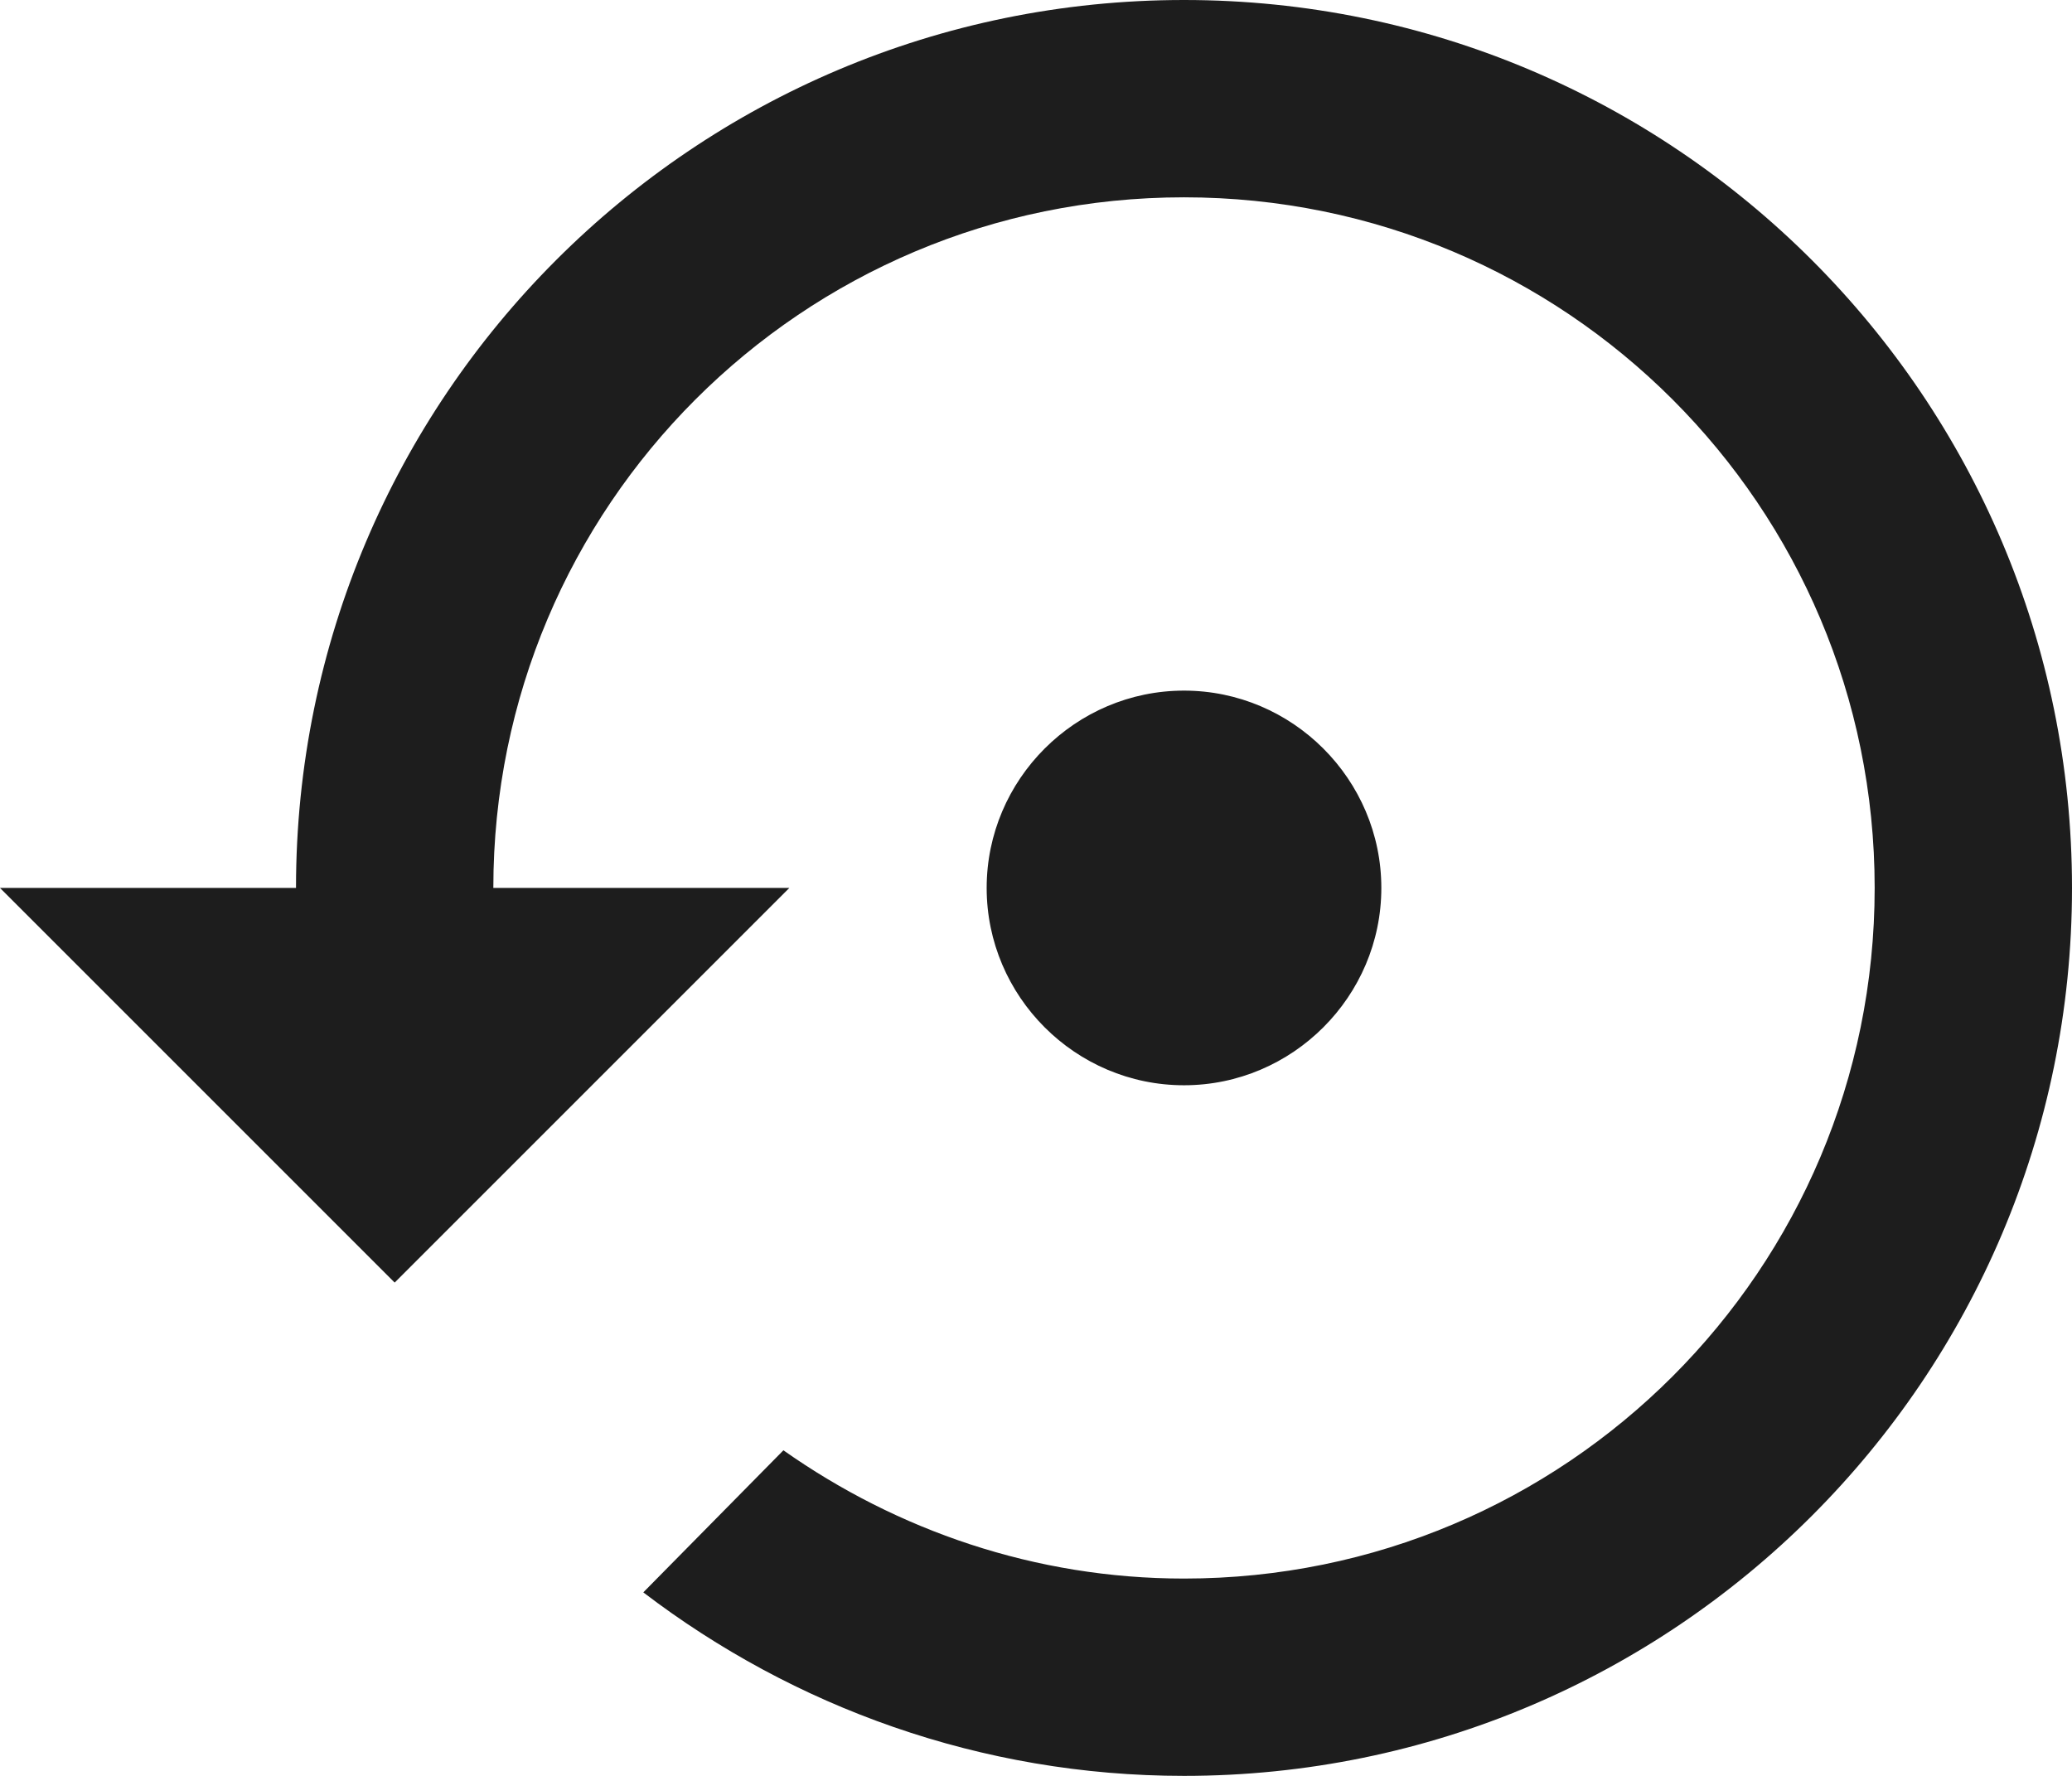
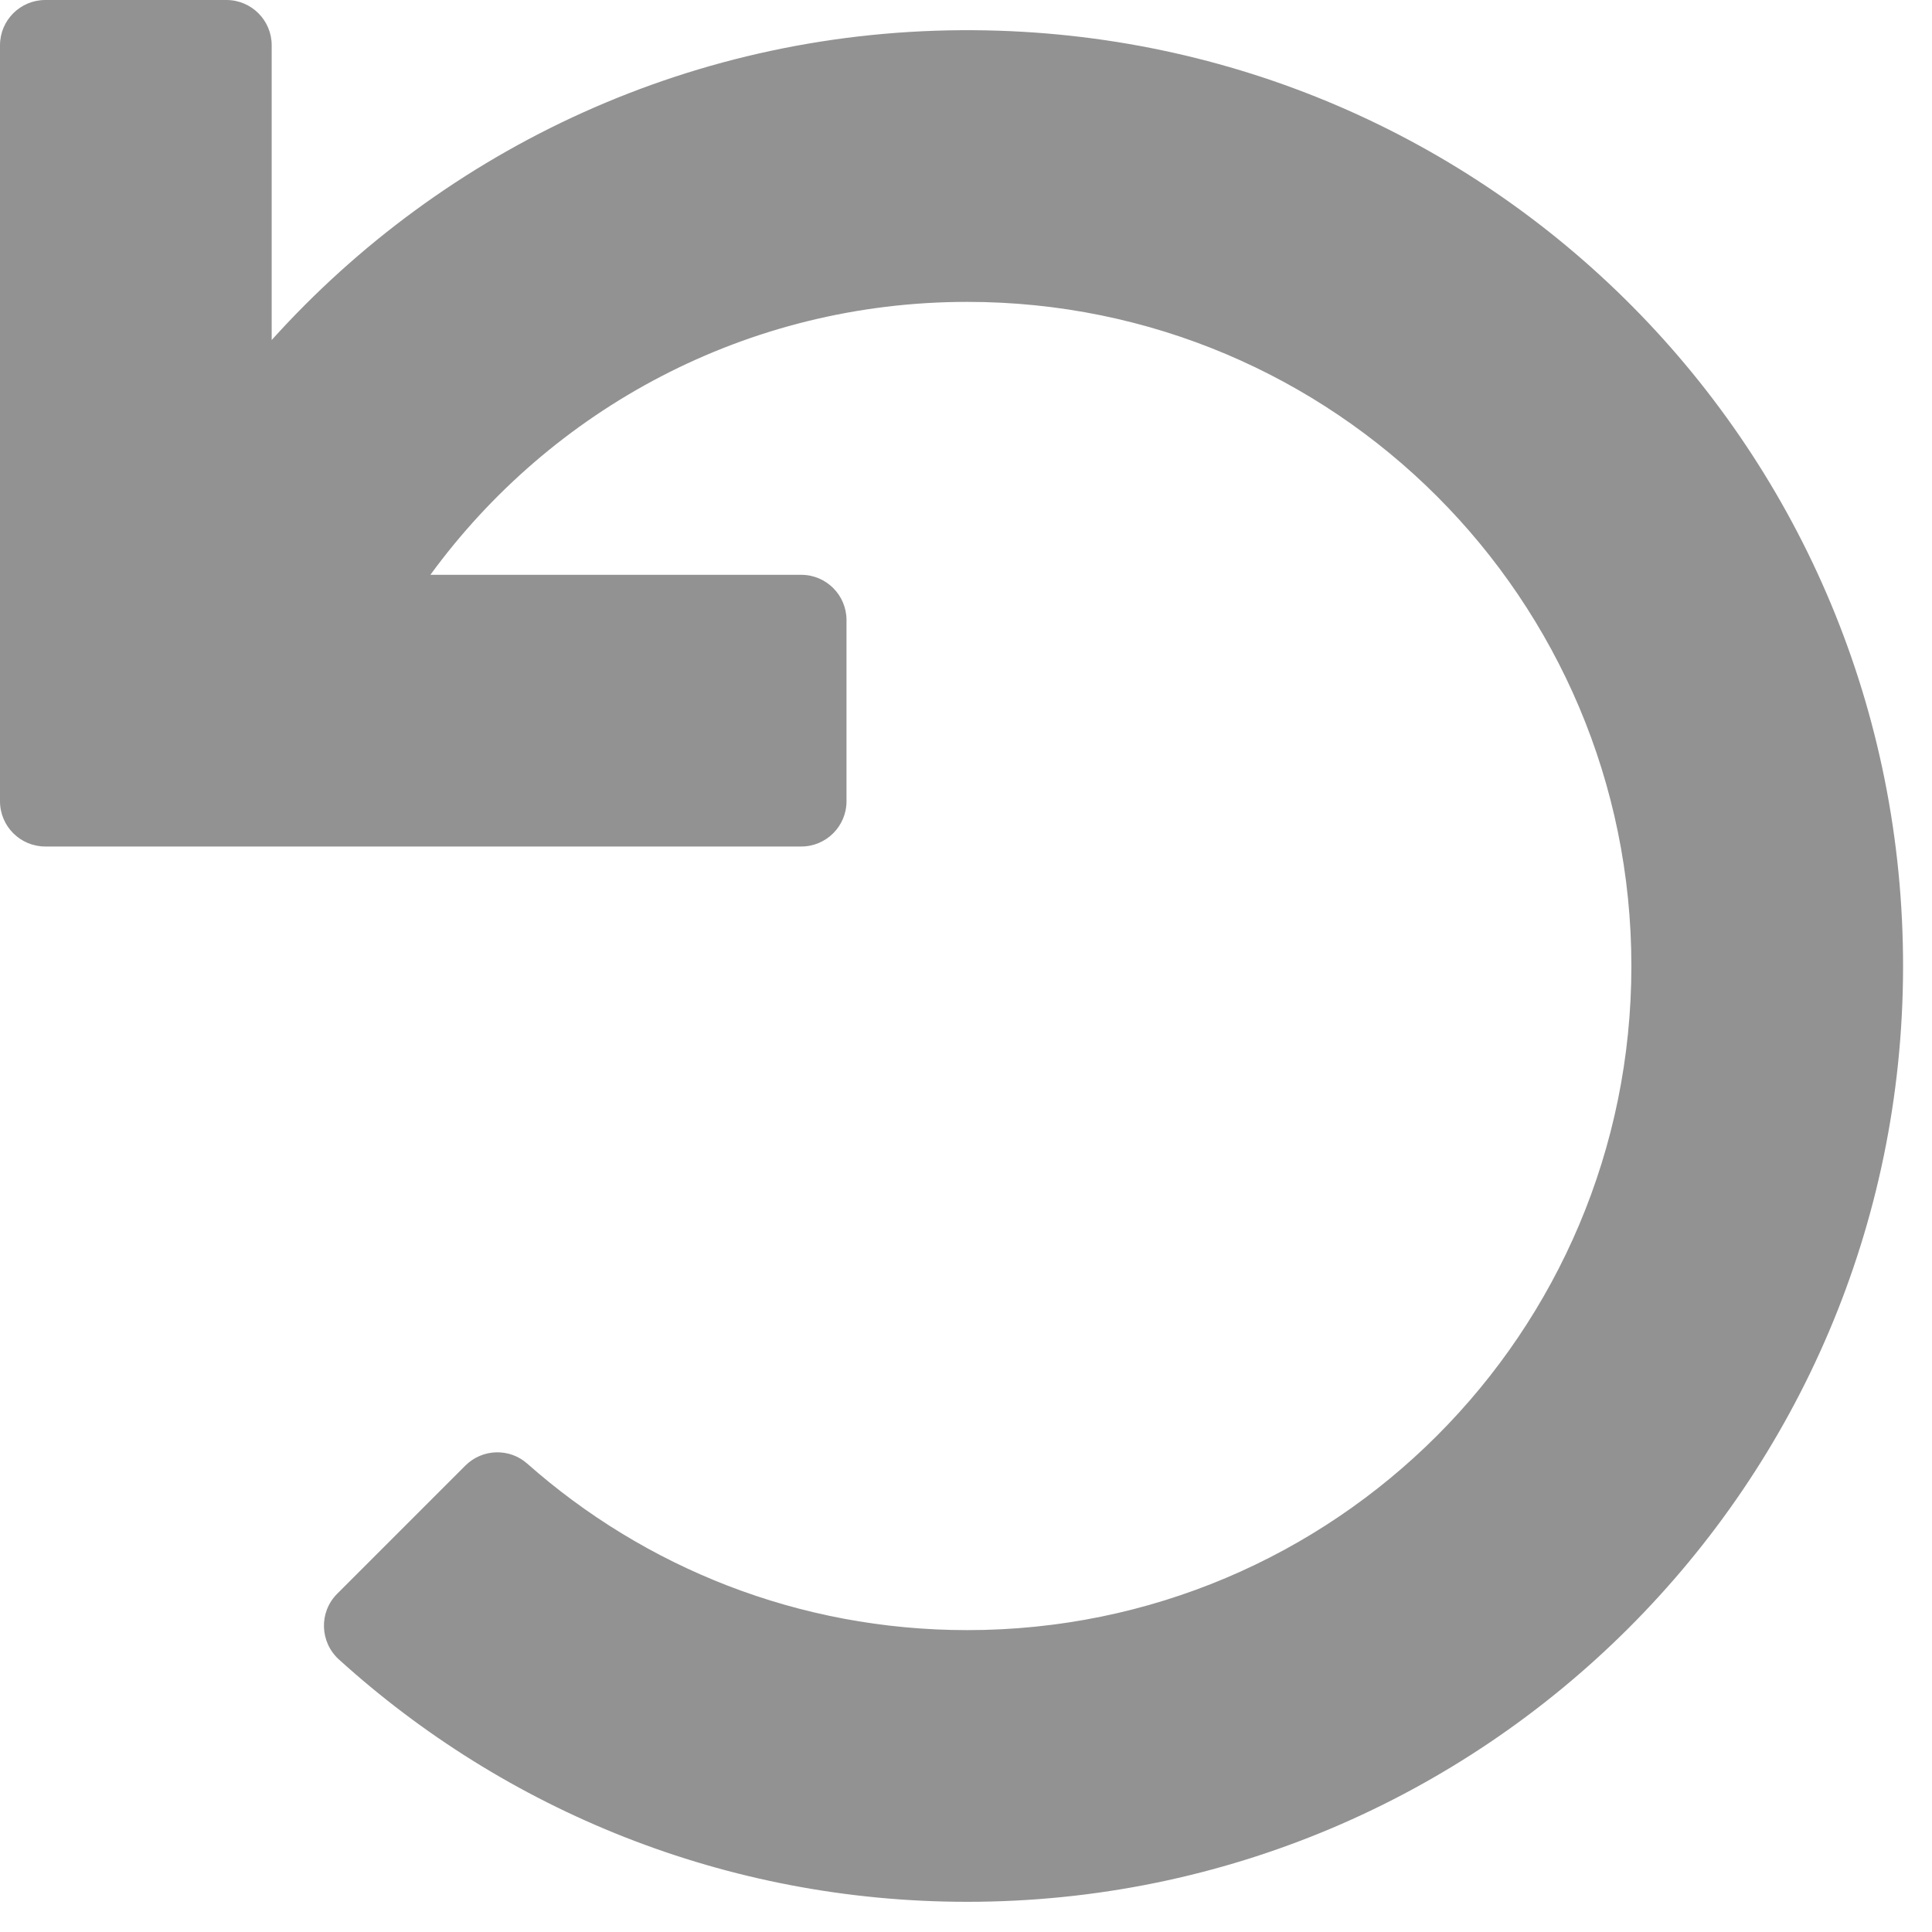
- <svg xmlns="http://www.w3.org/2000/svg" width="21px" height="18px" viewBox="0 0 21 18" version="1.1">
-   <g id="Icons" stroke="none" stroke-width="1" fill="none" fill-rule="evenodd">
-     <g id="Two-Tone" transform="translate(-338, -377)">
-       <g id="Action" transform="translate(100, 100)">
-         <g id="Two-Tone-/-Action-/-settings_backup_restore" transform="translate(238, 274)">
-           <g>
-             <polygon id="Path" points="0 0 24 0 24 24 0 24" />
-             <path d="M14,12 C14,10.9 13.1,10 12,10 C10.9,10 10,10.9 10,12 C10,13.1 10.9,14 12,14 C13.1,14 14,13.1 14,12 Z M12,3 C7.03,3 3,7.03 3,12 L0,12 L4,16 L8,12 L5,12 C5,8.13 8.13,5 12,5 C15.87,5 19,8.13 19,12 C19,15.87 15.87,19 12,19 C10.49,19 9.09,18.51 7.94,17.7 L6.52,19.14 C8.04,20.3 9.94,21 12,21 C16.97,21 21,16.97 21,12 C21,7.03 16.97,3 12,3 Z" id="🔹-Primary-Color" fill="#1D1D1D" />
-           </g>
-         </g>
-       </g>
-     </g>
-   </g>
+ <svg xmlns="http://www.w3.org/2000/svg" aria-hidden="true" focusable="false" data-prefix="fas" data-icon="undo" class="svg-inline--fa fa-undo fa-w-16" role="img" viewBox="0 0 512 512">
+   <path fill="#929292" d="M212.333 224.333H12c-6.627 0-12-5.373-12-12V12C0 5.373 5.373 0 12 0h48c6.627 0 12 5.373 12 12v78.112C117.773 39.279 184.26 7.47 258.175 8.007c136.906.994 246.448 111.623 246.157 248.532C504.041 393.258 393.12 504 256.333 504c-64.089 0-122.496-24.313-166.51-64.215-5.099-4.622-5.334-12.554-.467-17.42l33.967-33.967c4.474-4.474 11.662-4.717 16.401-.525C170.76 415.336 211.58 432 256.333 432c97.268 0 176-78.716 176-176 0-97.267-78.716-176-176-176-58.496 0-110.28 28.476-142.274 72.333h98.274c6.627 0 12 5.373 12 12v48c0 6.627-5.373 12-12 12z" />
</svg>
